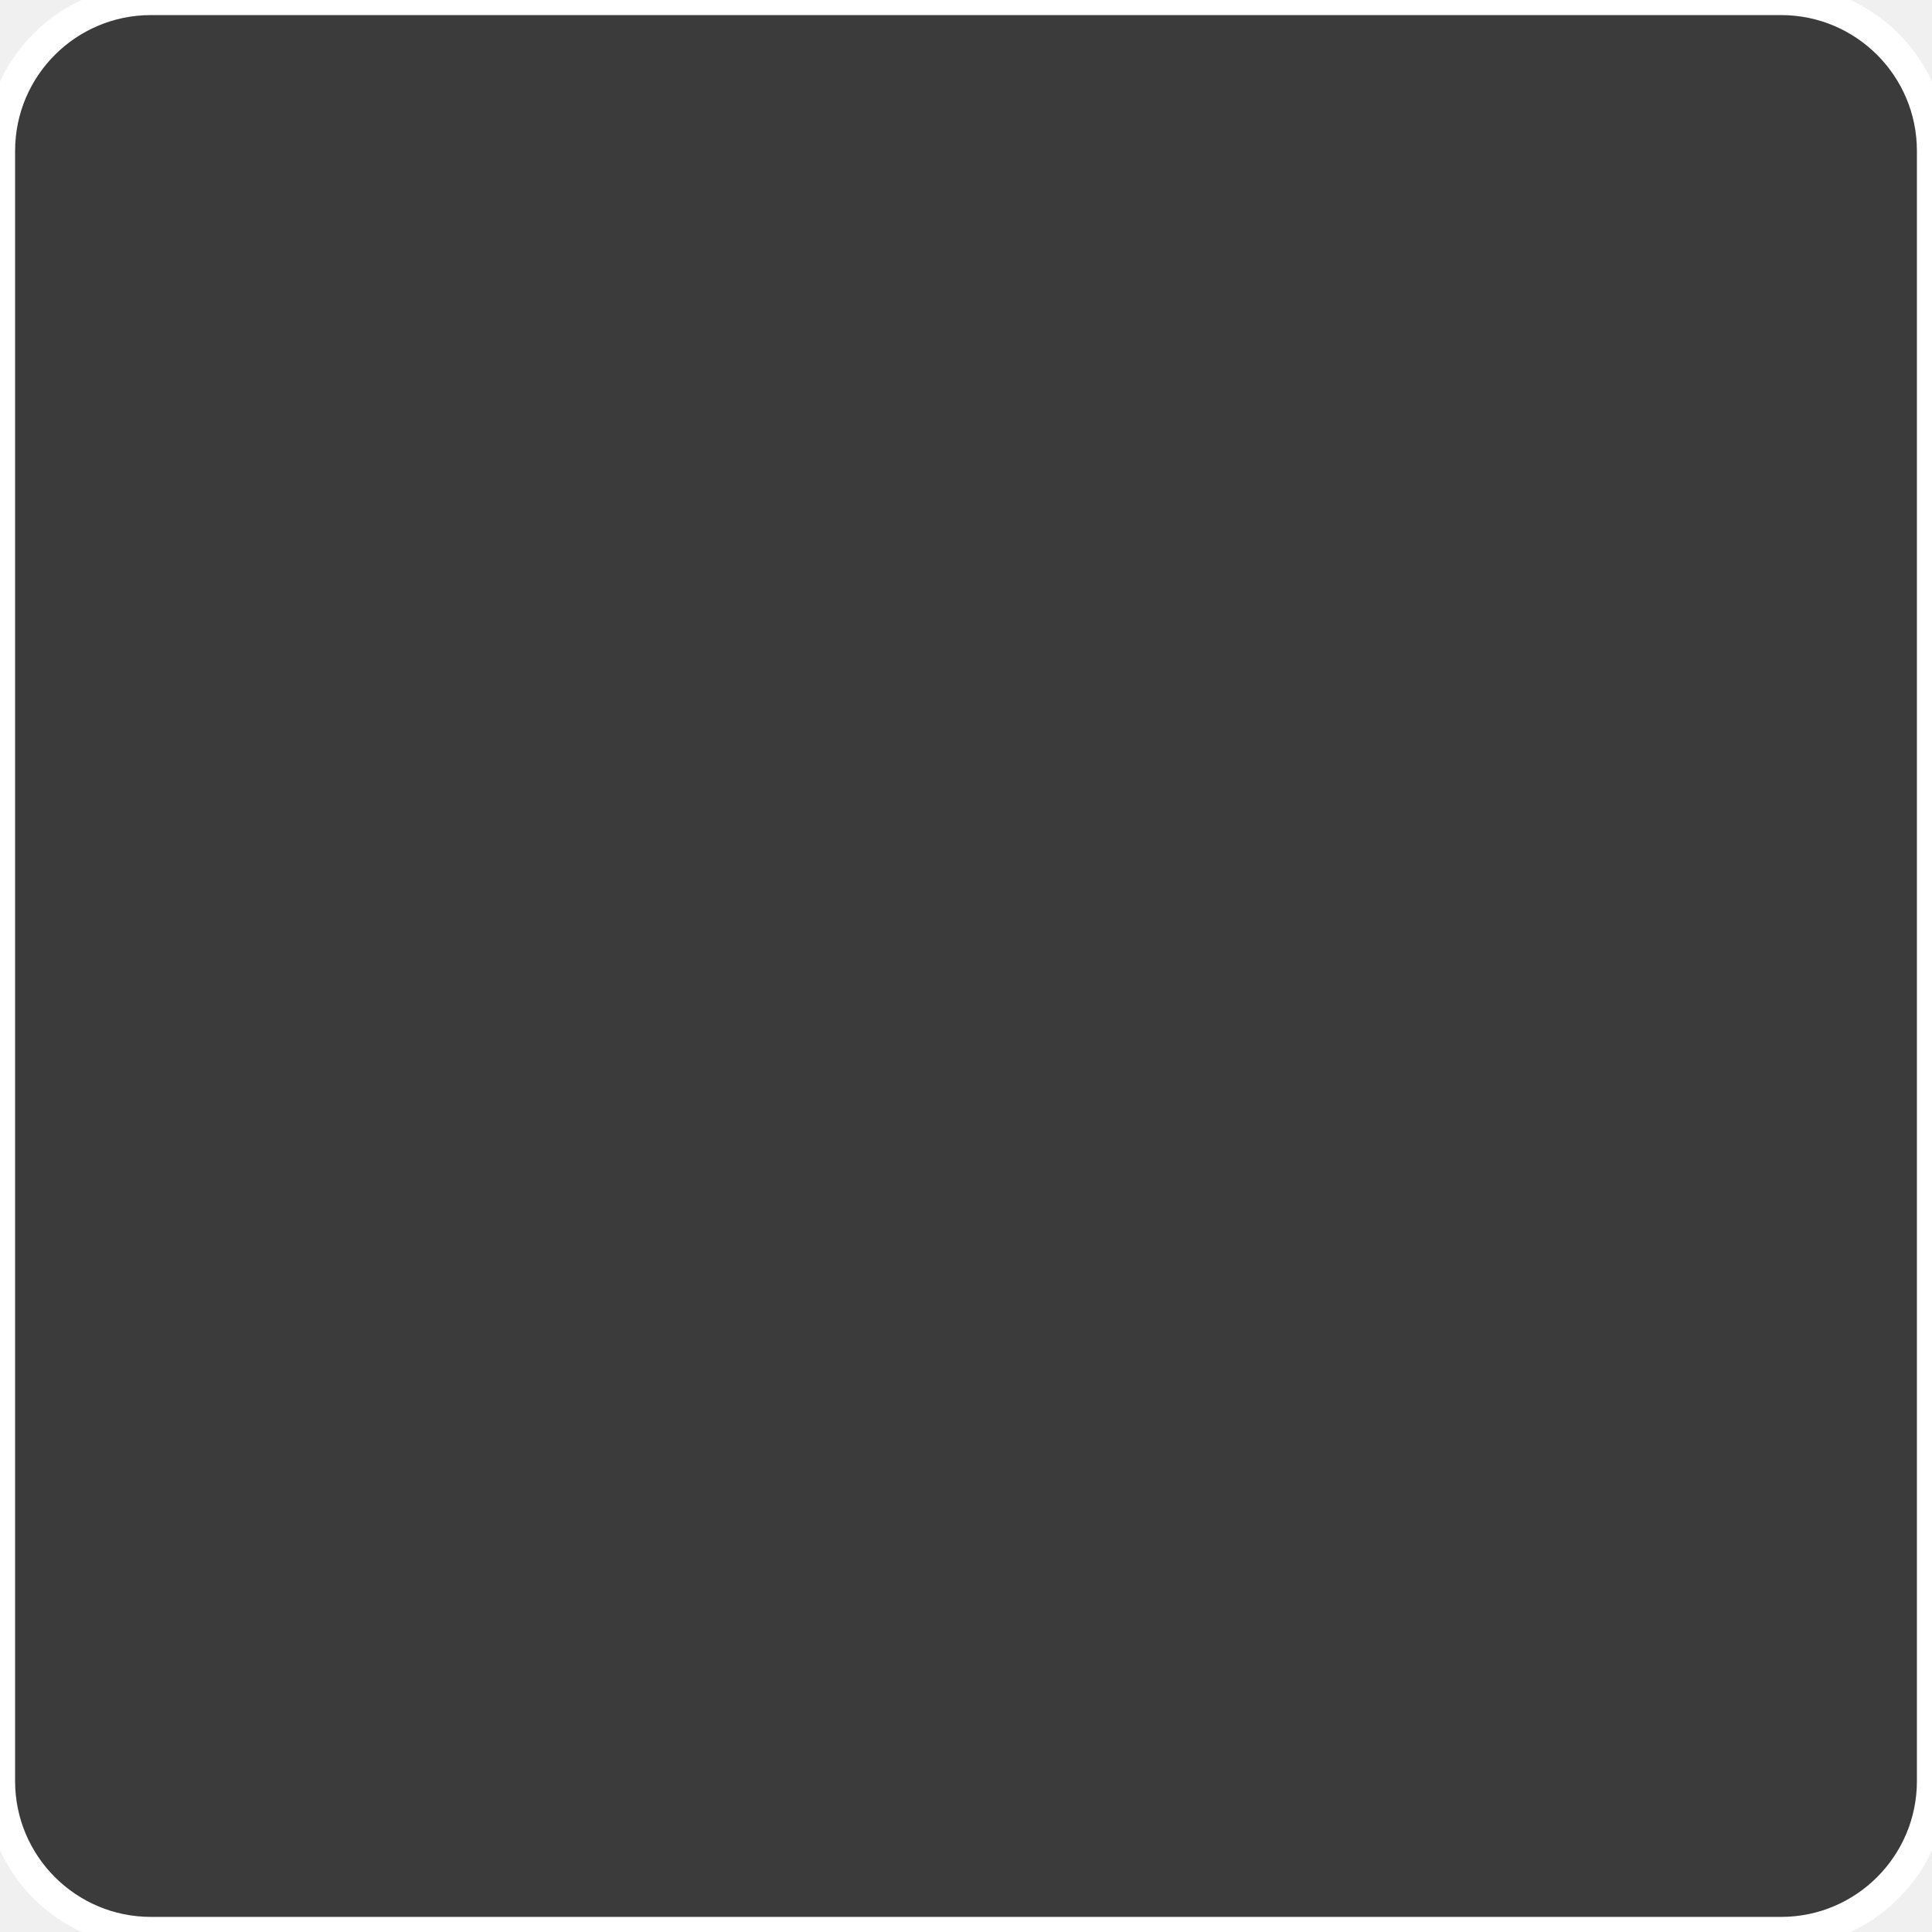
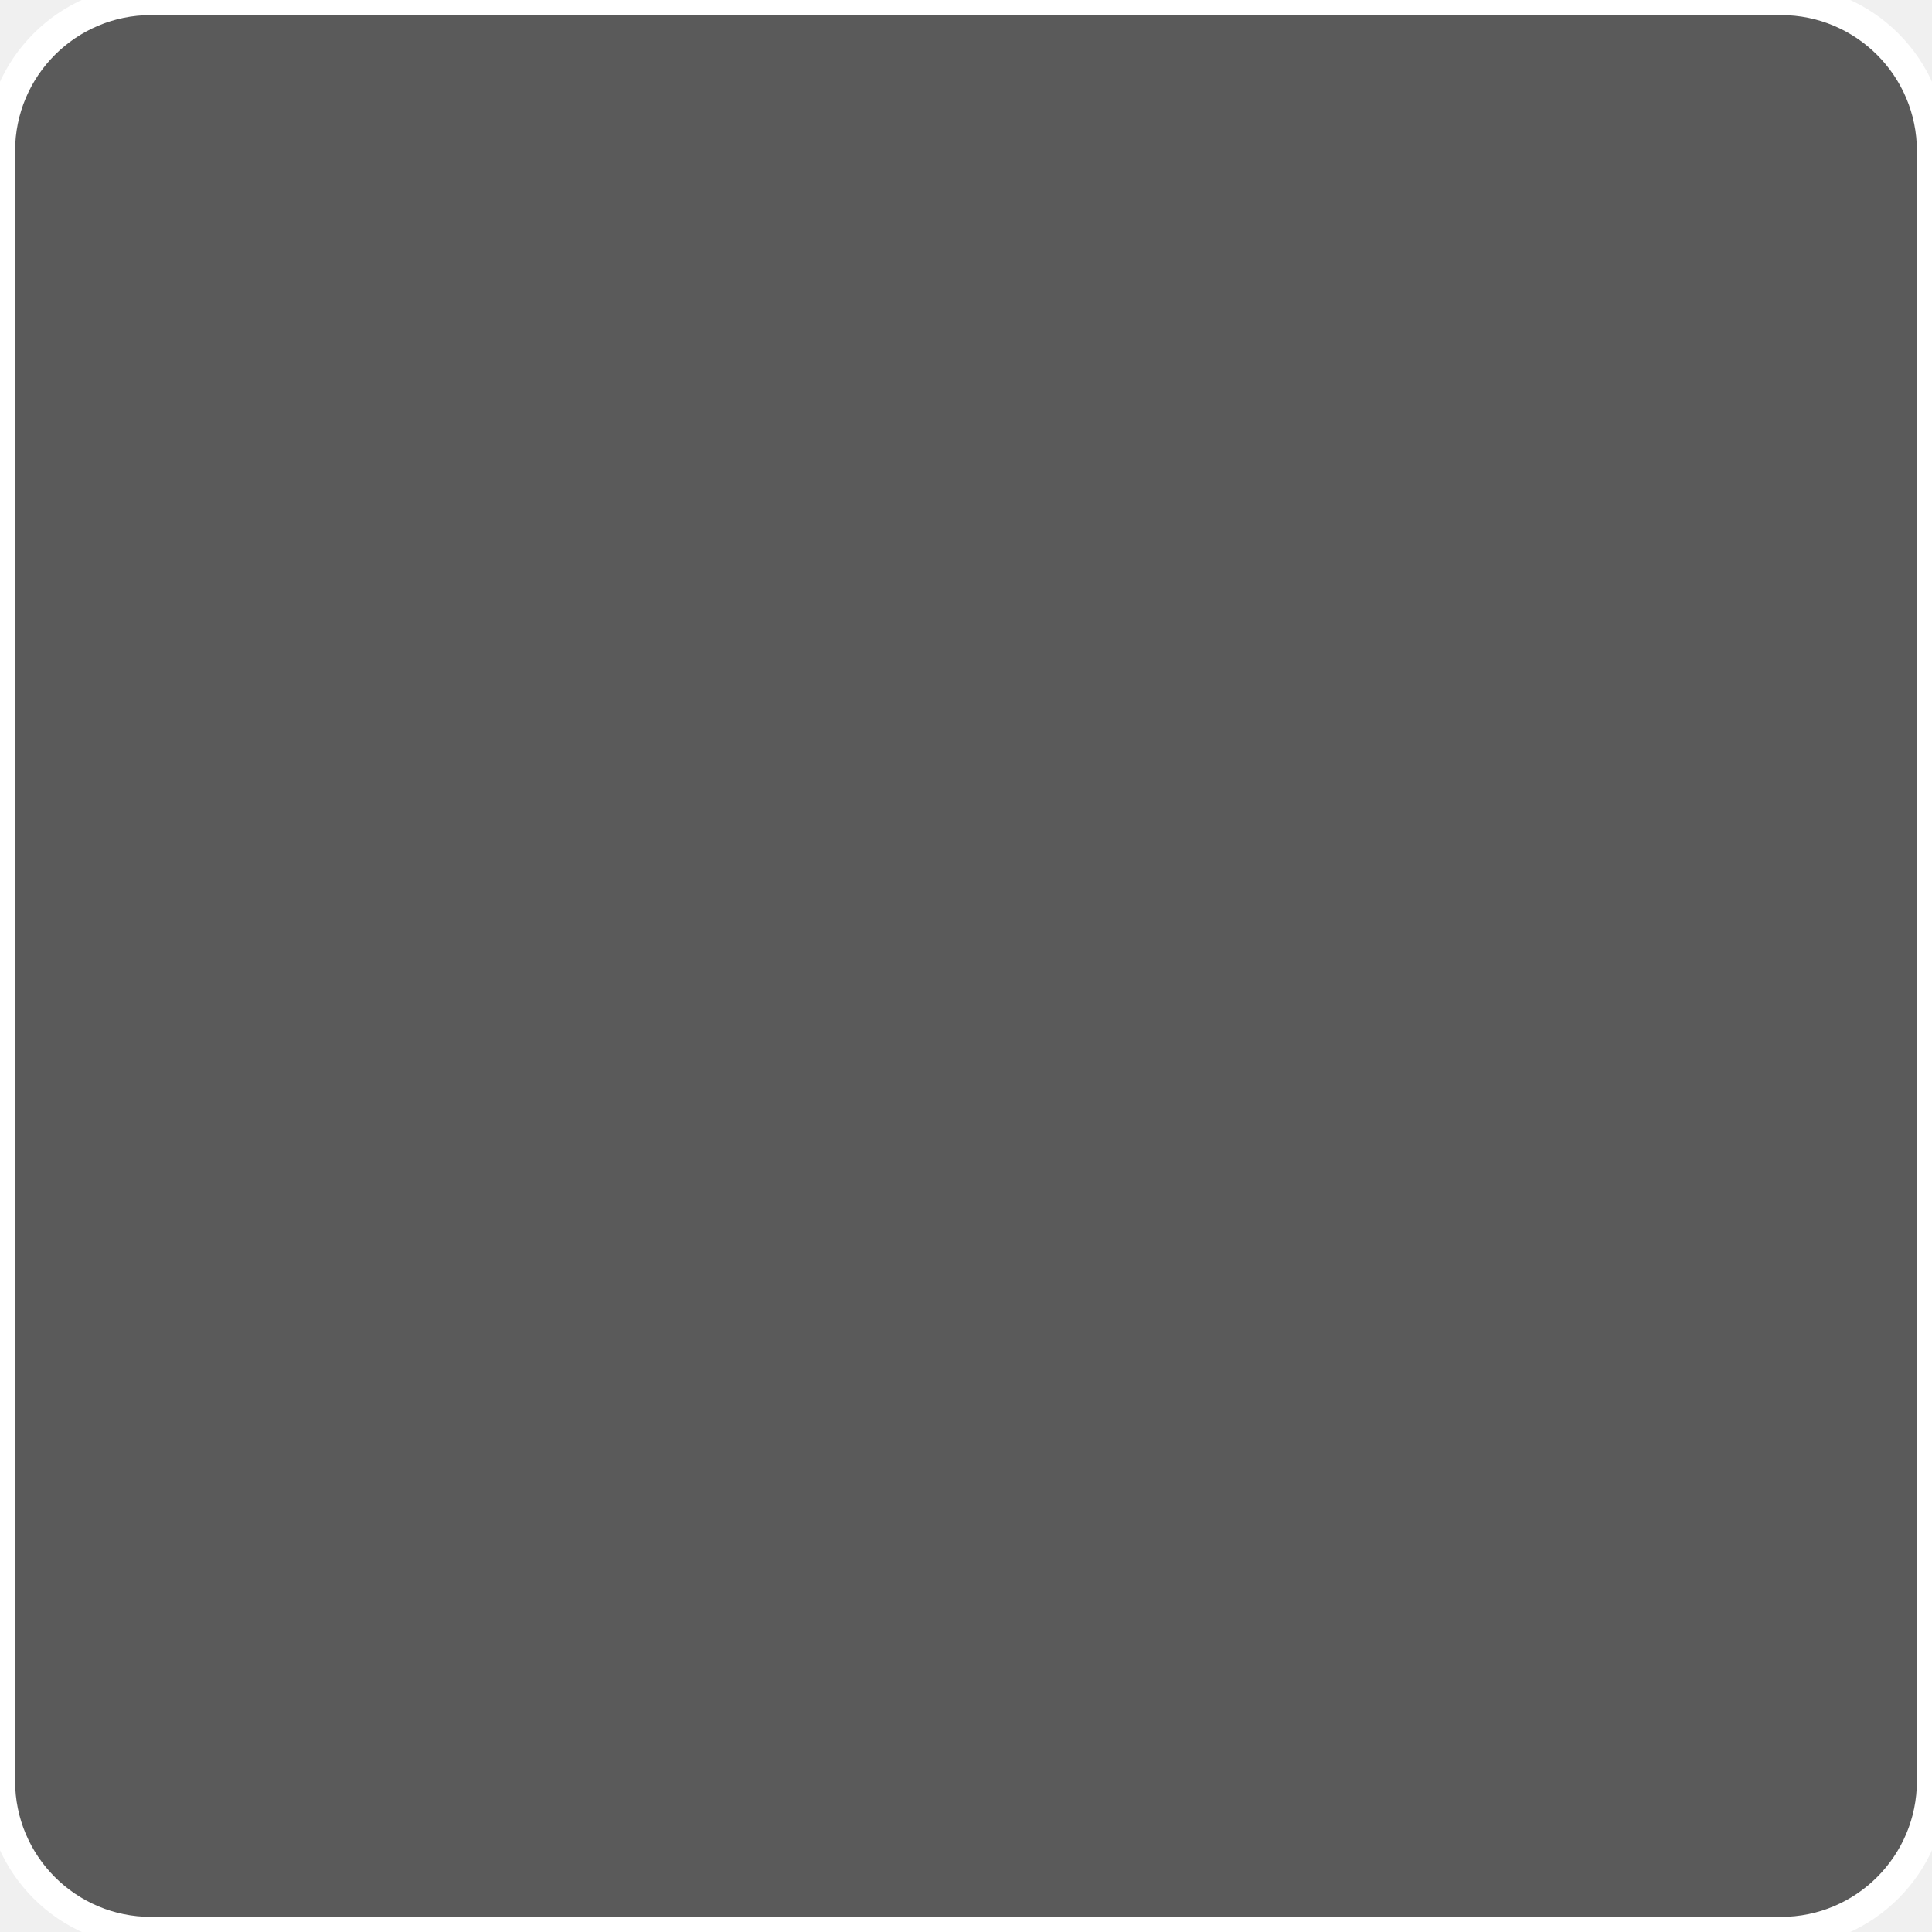
<svg xmlns="http://www.w3.org/2000/svg" width="64" height="64" id="svg2816" version="1.1">
  <defs id="defs2818">
    </defs>
  <g id="layer1" transform="translate(0,-988.3622)">
-     <rect style="fill:#000000;fill-opacity:0.751;stroke:none" id="rect2826" width="64" height="64" x="0" y="988.362" rx="5" ry="5" />
+     <rect style="fill:#000000;fill-opacity:0.624;stroke:none" id="rect2826" width="64" height="64" x="0" y="988.362" rx="5" ry="5" />
    <rect ry="5" rx="5" y="988.362" x="0" height="64" width="64" id="rect3679" style="fill:none;fill-opacity:0.751;stroke:#ffffff;stroke-opacity:1" />
  </g>
</svg>
